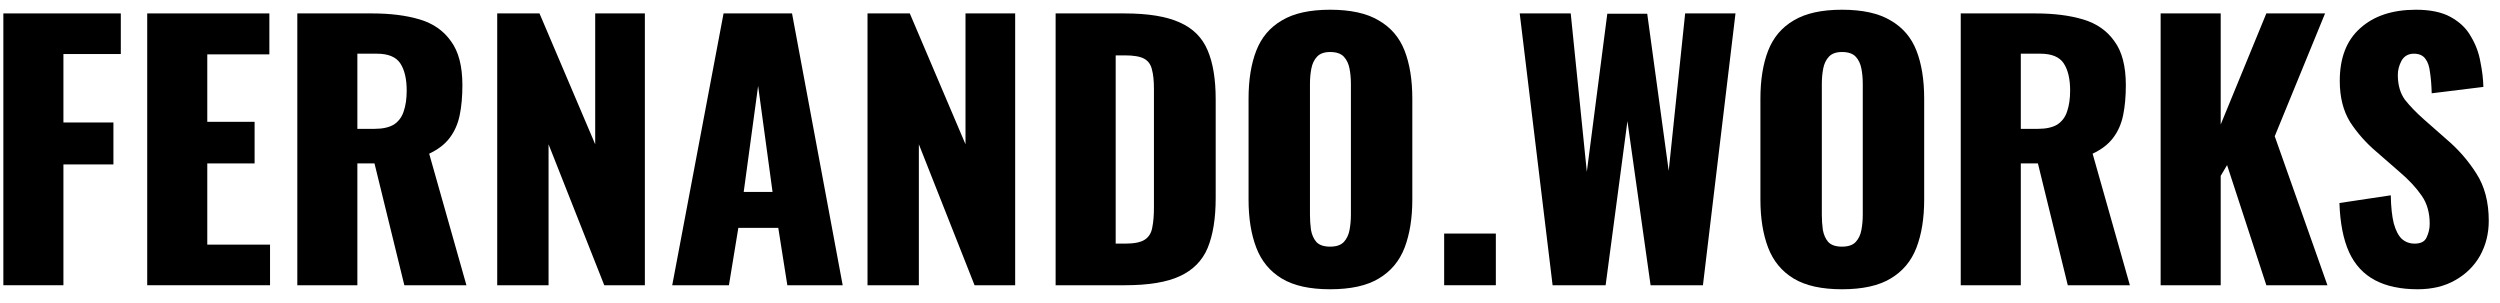
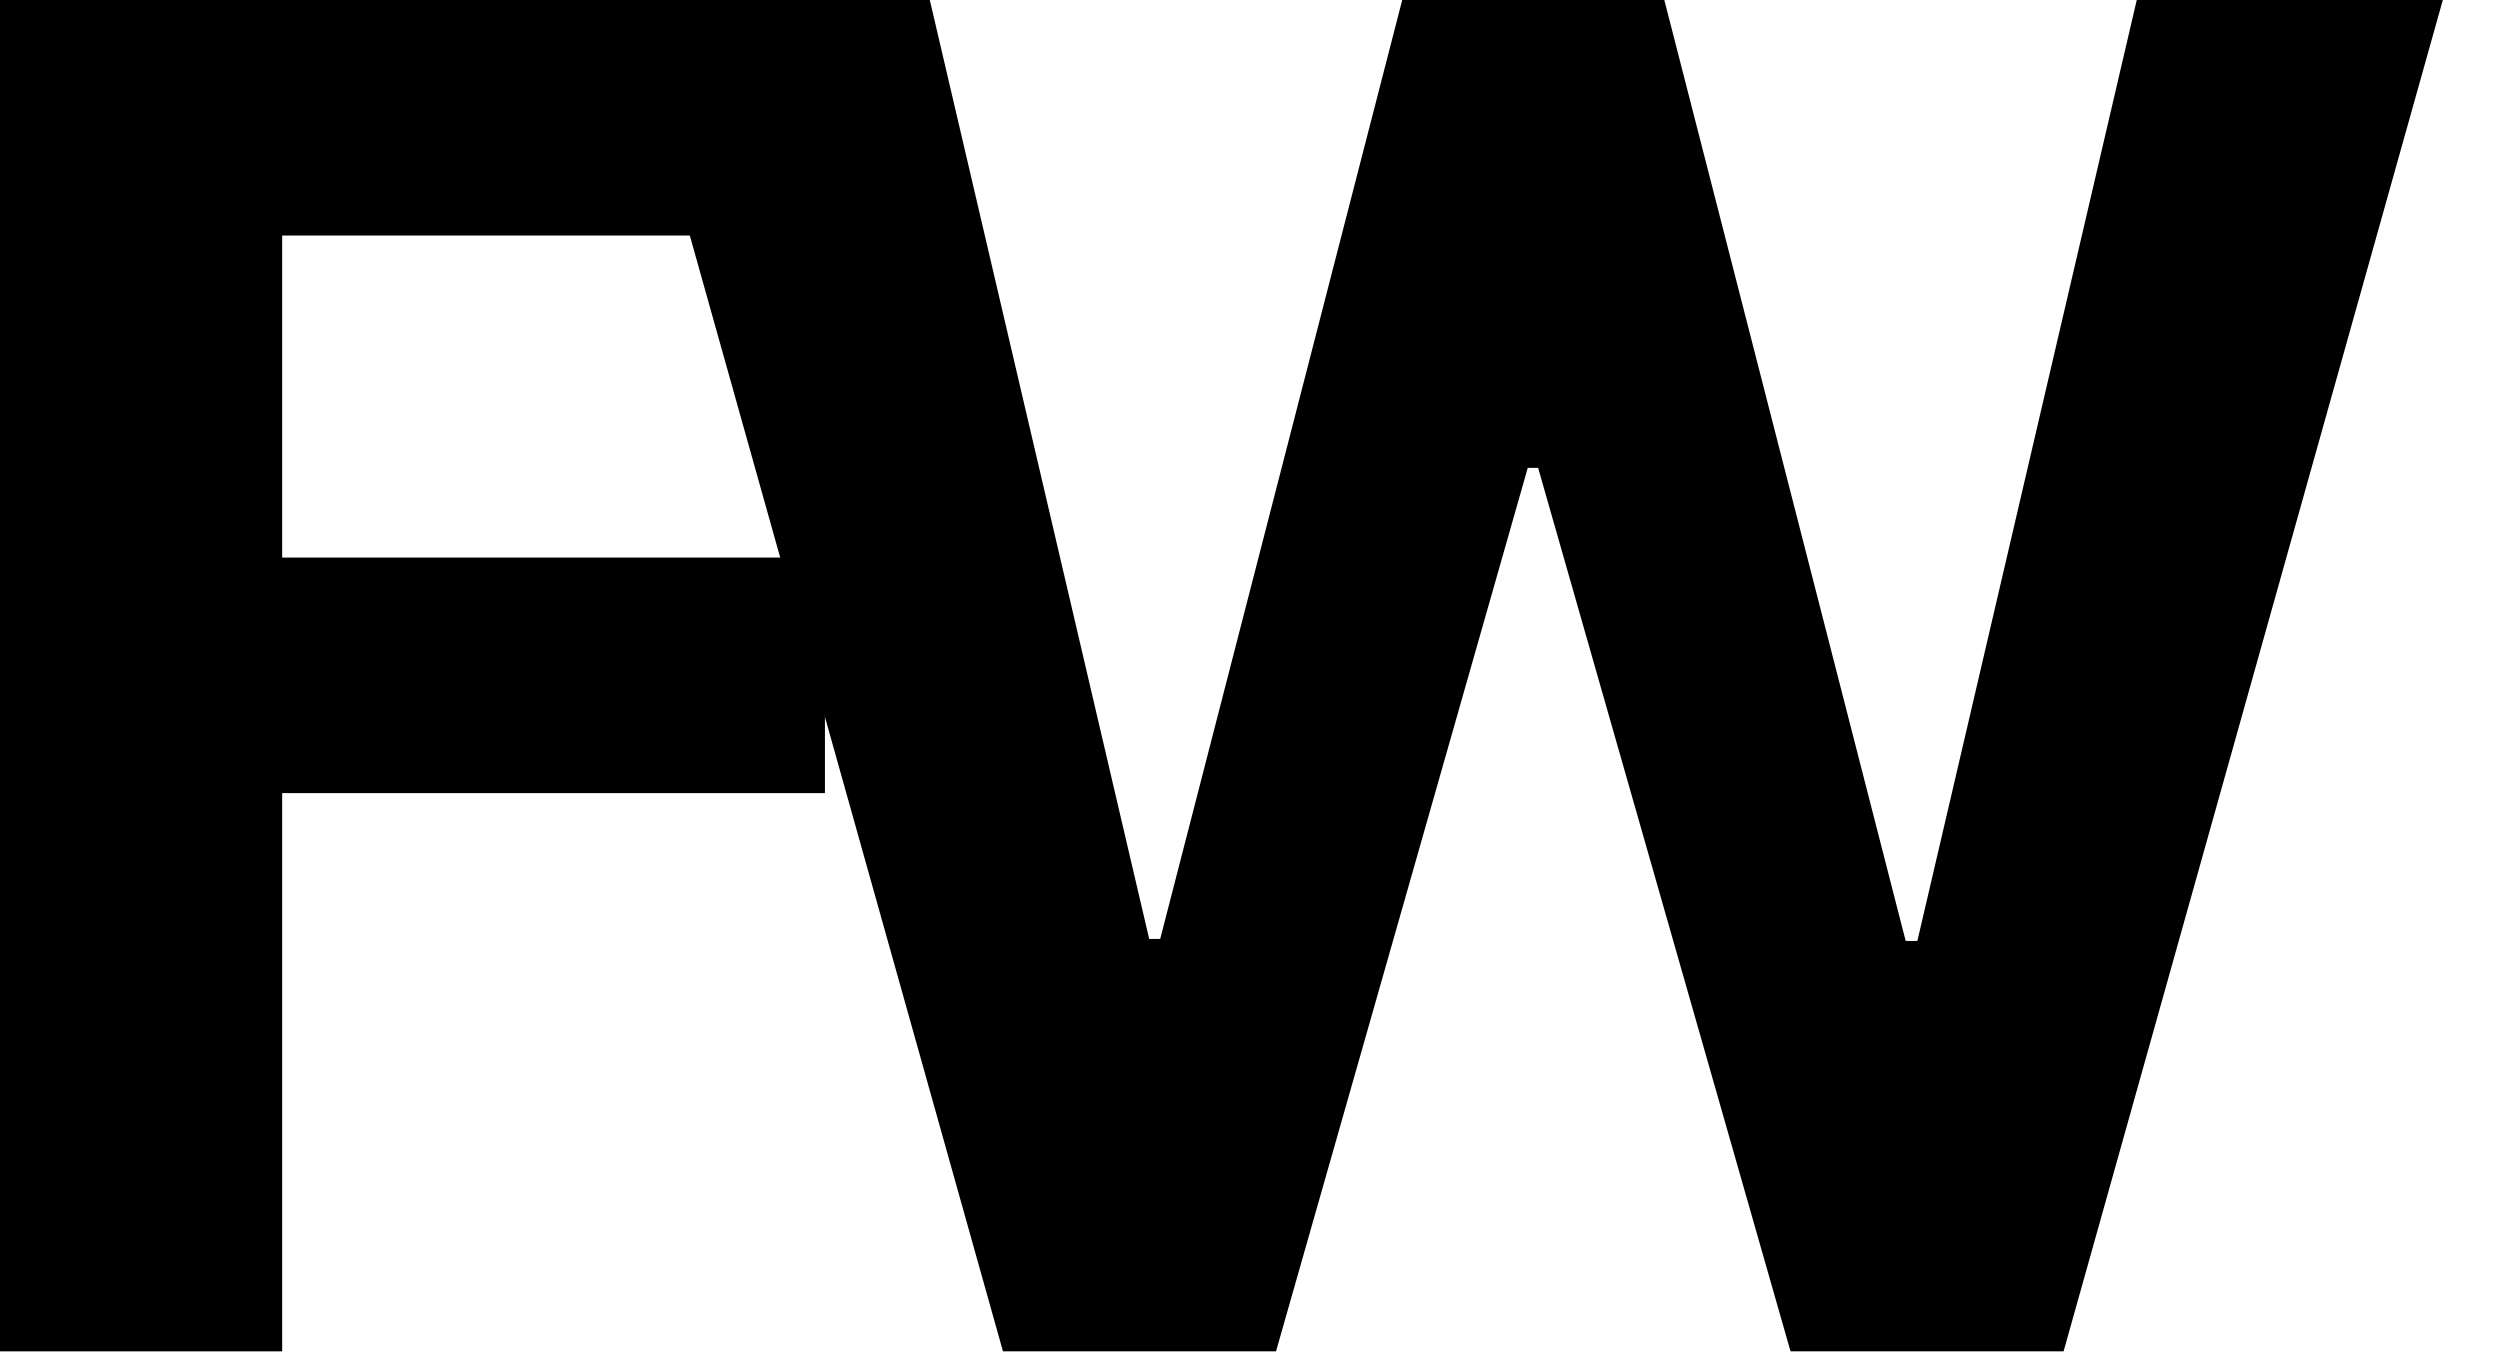
- <svg xmlns="http://www.w3.org/2000/svg" width="149" height="18" viewBox="0 0 149 18" fill="none">
-   <path d="M0.2 17V0.8H7.2V3.22H3.78V7.3H6.76V9.8H3.78V17H0.2Z" fill="black" />
-   <path d="M8.774 17V0.8H16.054V3.24H12.354V7.26H15.174V9.74H12.354V14.58H16.094V17H8.774Z" fill="black" />
-   <path d="M17.72 17V0.8H22.18C23.273 0.8 24.22 0.92 25.02 1.16C25.82 1.4 26.439 1.833 26.88 2.46C27.333 3.073 27.559 3.947 27.559 5.08C27.559 5.747 27.506 6.34 27.399 6.86C27.293 7.38 27.093 7.833 26.799 8.22C26.52 8.593 26.113 8.907 25.579 9.16L27.799 17H24.099L22.32 9.74H21.299V17H17.72ZM21.299 7.68H22.299C22.806 7.68 23.2 7.593 23.48 7.42C23.759 7.233 23.953 6.973 24.059 6.64C24.18 6.293 24.239 5.88 24.239 5.4C24.239 4.707 24.113 4.167 23.86 3.78C23.606 3.393 23.14 3.2 22.459 3.2H21.299V7.68Z" fill="black" />
-   <path d="M29.634 17V0.8H32.154L35.474 8.6V0.8H38.434V17H36.014L32.694 8.6V17H29.634Z" fill="black" />
-   <path d="M40.065 17L43.124 0.8H47.205L50.224 17H46.925L46.385 13.58H44.005L43.444 17H40.065ZM44.325 11.44H46.044L45.184 5.12L44.325 11.44Z" fill="black" />
-   <path d="M51.704 17V0.8H54.224L57.544 8.6V0.8H60.504V17H58.084L54.764 8.6V17H51.704Z" fill="black" />
-   <path d="M62.915 17V0.8H67.015C68.428 0.8 69.528 0.98 70.315 1.34C71.102 1.687 71.655 2.24 71.975 3C72.295 3.747 72.455 4.72 72.455 5.92V11.8C72.455 13.013 72.295 14.007 71.975 14.78C71.655 15.54 71.102 16.1 70.315 16.46C69.541 16.82 68.455 17 67.055 17H62.915ZM66.495 14.52H67.055C67.602 14.52 67.995 14.44 68.235 14.28C68.475 14.12 68.621 13.88 68.675 13.56C68.742 13.24 68.775 12.84 68.775 12.36V5.3C68.775 4.82 68.735 4.433 68.655 4.14C68.588 3.847 68.435 3.633 68.195 3.5C67.955 3.367 67.568 3.3 67.035 3.3H66.495V14.52Z" fill="black" />
-   <path d="M79.274 17.24C78.06 17.24 77.1 17.027 76.394 16.6C75.687 16.173 75.18 15.56 74.874 14.76C74.567 13.96 74.414 13.007 74.414 11.9V5.88C74.414 4.76 74.567 3.807 74.874 3.02C75.18 2.233 75.687 1.633 76.394 1.22C77.1 0.793 78.06 0.58 79.274 0.58C80.5 0.58 81.467 0.793 82.174 1.22C82.894 1.633 83.407 2.233 83.714 3.02C84.02 3.807 84.174 4.76 84.174 5.88V11.9C84.174 13.007 84.02 13.96 83.714 14.76C83.407 15.56 82.894 16.173 82.174 16.6C81.467 17.027 80.5 17.24 79.274 17.24ZM79.274 14.7C79.647 14.7 79.92 14.607 80.094 14.42C80.267 14.233 80.38 13.993 80.434 13.7C80.487 13.407 80.514 13.107 80.514 12.8V5C80.514 4.68 80.487 4.38 80.434 4.1C80.38 3.807 80.267 3.567 80.094 3.38C79.92 3.193 79.647 3.1 79.274 3.1C78.927 3.1 78.667 3.193 78.494 3.38C78.32 3.567 78.207 3.807 78.154 4.1C78.1 4.38 78.074 4.68 78.074 5V12.8C78.074 13.107 78.094 13.407 78.134 13.7C78.187 13.993 78.294 14.233 78.454 14.42C78.627 14.607 78.9 14.7 79.274 14.7Z" fill="black" />
-   <path d="M86.072 17V13.92H89.152V17H86.072Z" fill="black" />
-   <path d="M92.535 17L90.575 0.8H93.615L94.575 10.24L95.795 0.82H98.175L99.455 10.18L100.435 0.8H103.435L101.495 17H98.375L96.995 7.22L95.695 17H92.535Z" fill="black" />
-   <path d="M109.781 17.24C108.568 17.24 107.608 17.027 106.901 16.6C106.195 16.173 105.688 15.56 105.381 14.76C105.075 13.96 104.921 13.007 104.921 11.9V5.88C104.921 4.76 105.075 3.807 105.381 3.02C105.688 2.233 106.195 1.633 106.901 1.22C107.608 0.793 108.568 0.58 109.781 0.58C111.008 0.58 111.975 0.793 112.681 1.22C113.401 1.633 113.915 2.233 114.221 3.02C114.528 3.807 114.681 4.76 114.681 5.88V11.9C114.681 13.007 114.528 13.96 114.221 14.76C113.915 15.56 113.401 16.173 112.681 16.6C111.975 17.027 111.008 17.24 109.781 17.24ZM109.781 14.7C110.155 14.7 110.428 14.607 110.601 14.42C110.775 14.233 110.888 13.993 110.941 13.7C110.995 13.407 111.021 13.107 111.021 12.8V5C111.021 4.68 110.995 4.38 110.941 4.1C110.888 3.807 110.775 3.567 110.601 3.38C110.428 3.193 110.155 3.1 109.781 3.1C109.435 3.1 109.175 3.193 109.001 3.38C108.828 3.567 108.715 3.807 108.661 4.1C108.608 4.38 108.581 4.68 108.581 5V12.8C108.581 13.107 108.601 13.407 108.641 13.7C108.695 13.993 108.801 14.233 108.961 14.42C109.135 14.607 109.408 14.7 109.781 14.7Z" fill="black" />
-   <path d="M116.86 17V0.8H121.32C122.414 0.8 123.36 0.92 124.16 1.16C124.96 1.4 125.58 1.833 126.02 2.46C126.474 3.073 126.7 3.947 126.7 5.08C126.7 5.747 126.647 6.34 126.54 6.86C126.434 7.38 126.234 7.833 125.94 8.22C125.66 8.593 125.254 8.907 124.72 9.16L126.94 17H123.24L121.46 9.74H120.44V17H116.86ZM120.44 7.68H121.44C121.947 7.68 122.34 7.593 122.62 7.42C122.9 7.233 123.094 6.973 123.2 6.64C123.32 6.293 123.38 5.88 123.38 5.4C123.38 4.707 123.254 4.167 123 3.78C122.747 3.393 122.28 3.2 121.6 3.2H120.44V7.68Z" fill="black" />
-   <path d="M128.774 17V0.8H132.354V7.42L135.074 0.8H138.574L135.574 8.12L138.714 17H135.074L132.734 9.84L132.354 10.48V17H128.774Z" fill="black" />
-   <path d="M144.09 17.24C143.077 17.24 142.23 17.06 141.55 16.7C140.87 16.34 140.357 15.787 140.01 15.04C139.663 14.28 139.47 13.3 139.43 12.1L142.49 11.64C142.503 12.333 142.563 12.893 142.67 13.32C142.79 13.747 142.95 14.053 143.15 14.24C143.363 14.427 143.617 14.52 143.91 14.52C144.283 14.52 144.523 14.393 144.63 14.14C144.75 13.887 144.81 13.62 144.81 13.34C144.81 12.673 144.65 12.113 144.33 11.66C144.01 11.193 143.577 10.727 143.03 10.26L141.63 9.04C141.017 8.52 140.497 7.933 140.07 7.28C139.657 6.613 139.45 5.793 139.45 4.82C139.45 3.447 139.857 2.4 140.67 1.68C141.483 0.947 142.59 0.58 143.99 0.58C144.857 0.58 145.55 0.727 146.07 1.02C146.603 1.313 147.003 1.7 147.27 2.18C147.55 2.647 147.737 3.147 147.83 3.68C147.937 4.2 147.997 4.7 148.01 5.18L144.93 5.56C144.917 5.08 144.883 4.667 144.83 4.32C144.79 3.96 144.697 3.687 144.55 3.5C144.403 3.3 144.177 3.2 143.87 3.2C143.537 3.2 143.29 3.34 143.13 3.62C142.983 3.9 142.91 4.18 142.91 4.46C142.91 5.06 143.05 5.553 143.33 5.94C143.623 6.313 144.003 6.707 144.47 7.12L145.81 8.3C146.517 8.9 147.11 9.58 147.59 10.34C148.083 11.1 148.33 12.04 148.33 13.16C148.33 13.92 148.157 14.613 147.81 15.24C147.463 15.853 146.97 16.34 146.33 16.7C145.703 17.06 144.957 17.24 144.09 17.24Z" fill="black" />
+ <svg xmlns="http://www.w3.org/2000/svg" width="37" height="20" viewBox="0 0 37 20" fill="none">
+   <path d="M0 20H4.176V11.738H12.209V8.252H4.176V3.486H13.077V0H0V20Z" fill="black" />
+   <path d="M14.844 20H18.885L22.611 6.924H22.764L26.5 20H30.541L36.154 0H31.624L28.377 13.926H28.204L24.632 0H20.753L17.171 13.896H17.008L13.761 0H9.231L14.844 20Z" fill="black" />
</svg>
